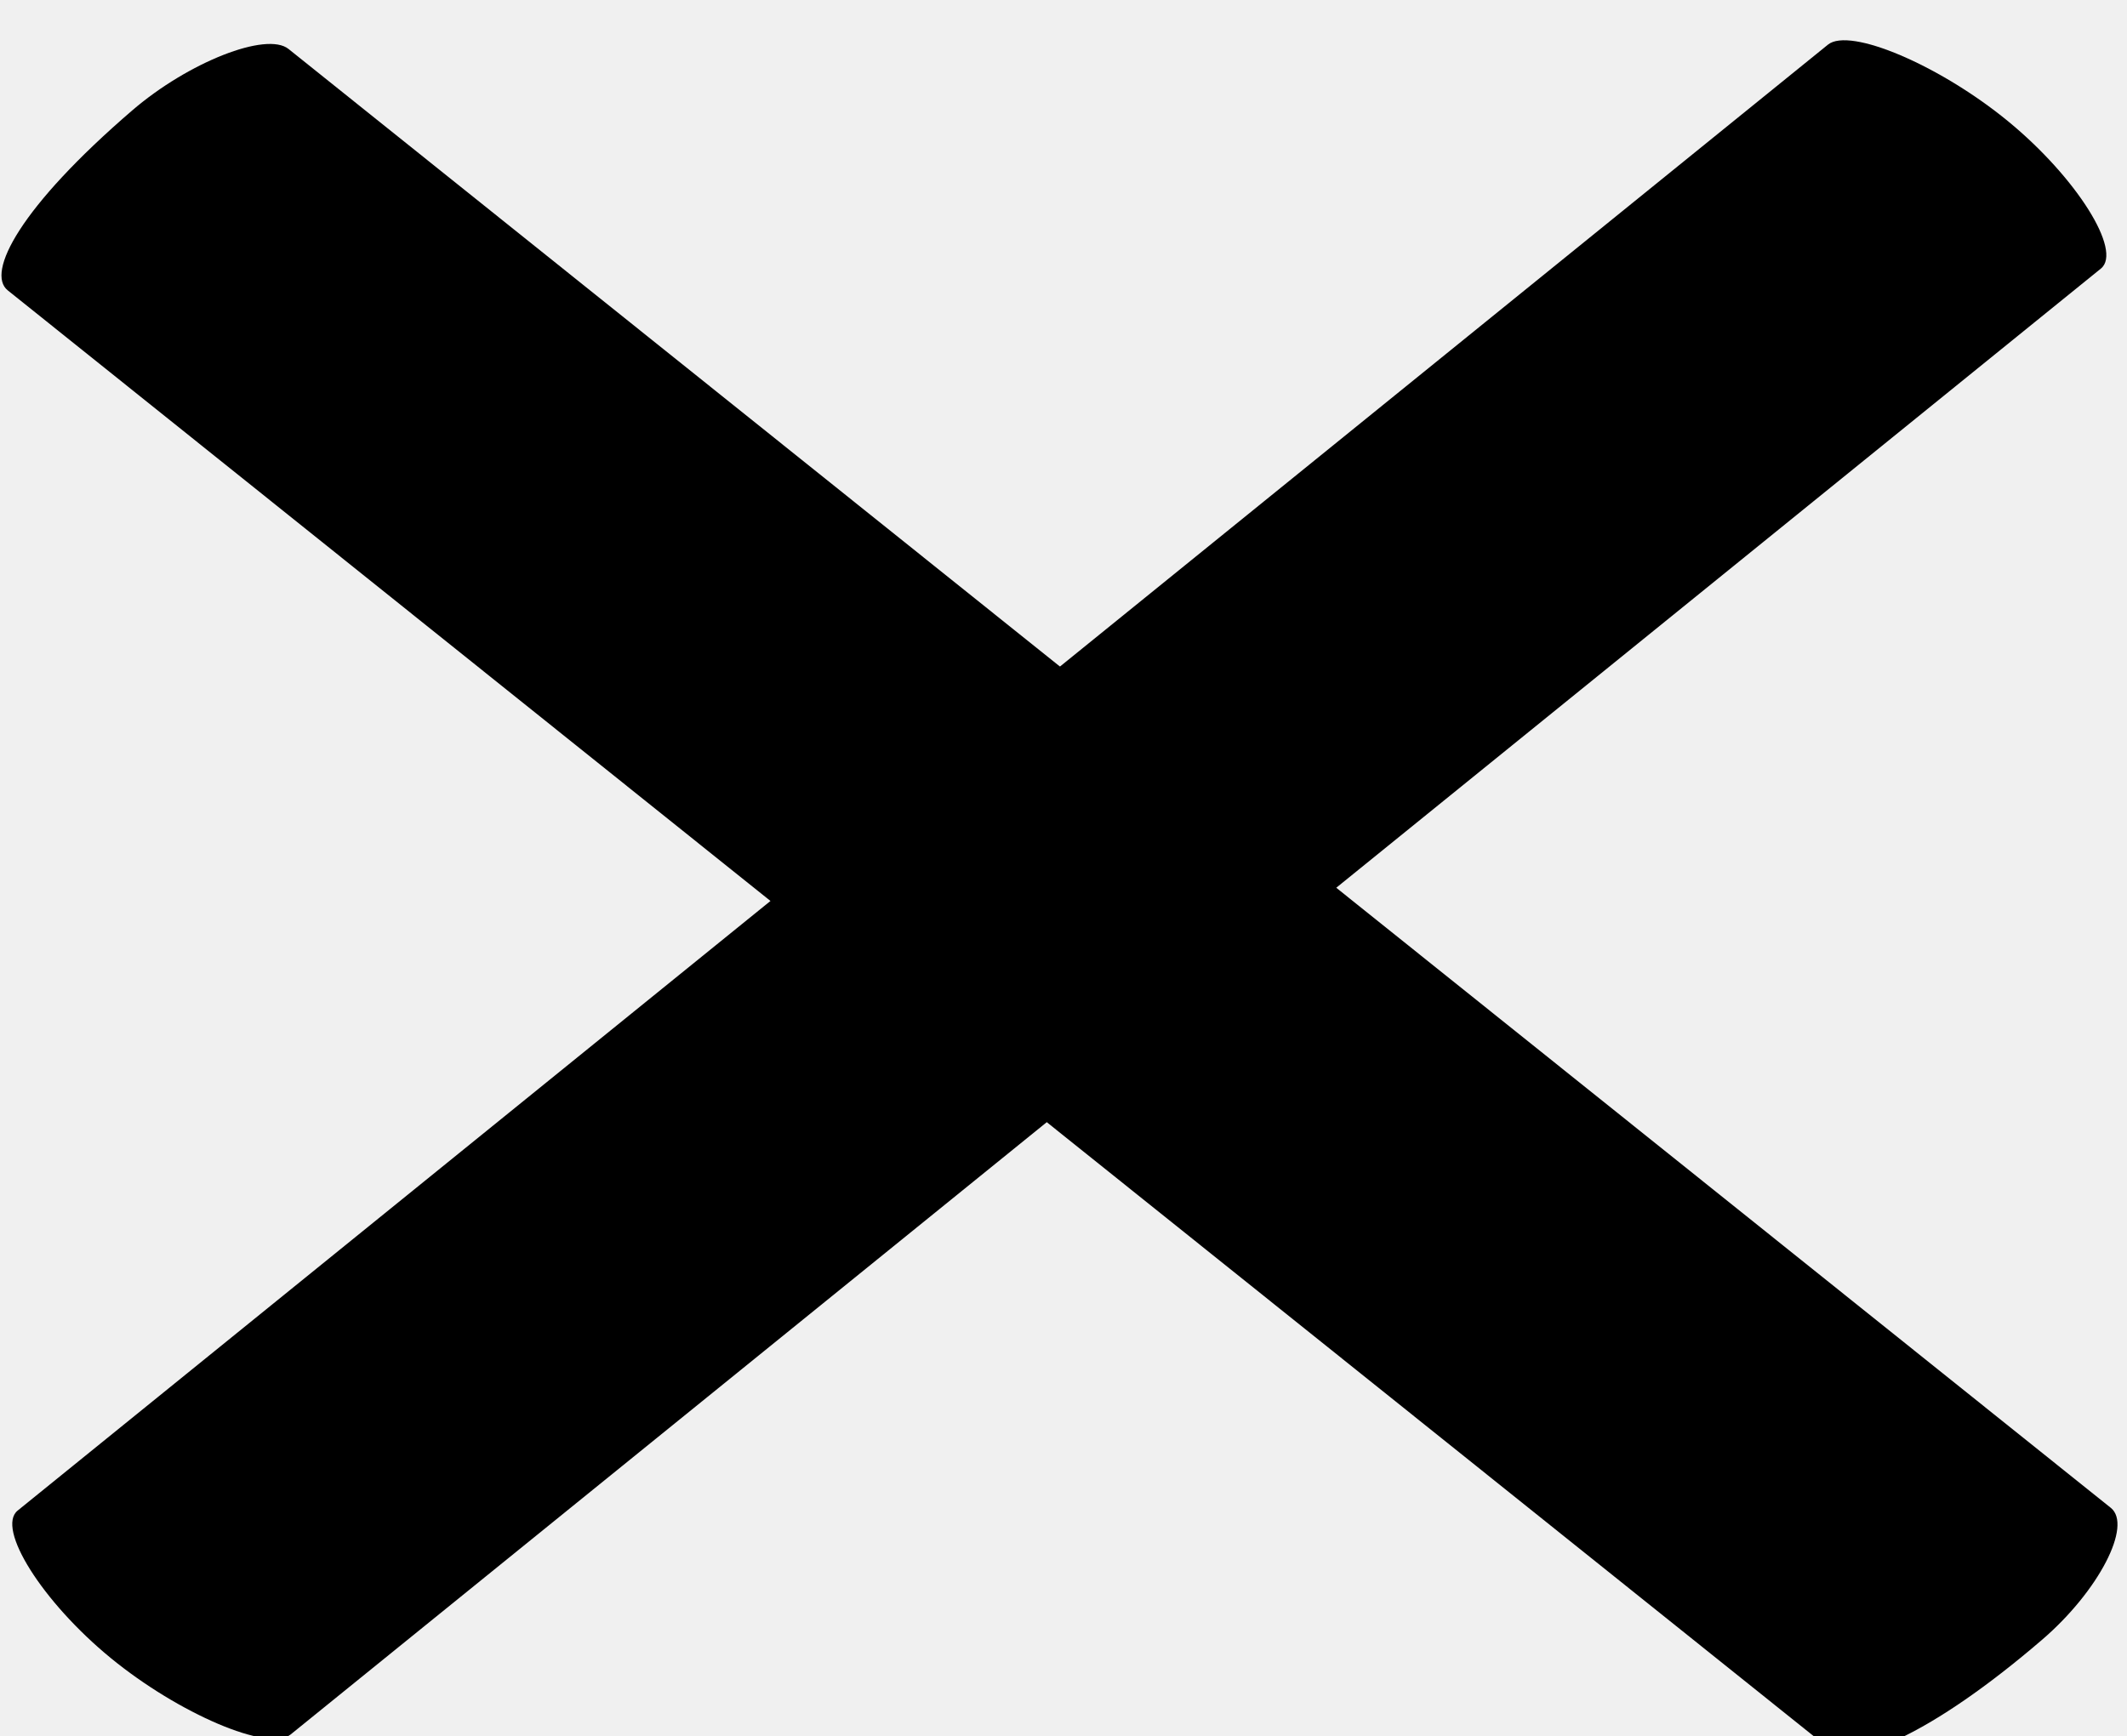
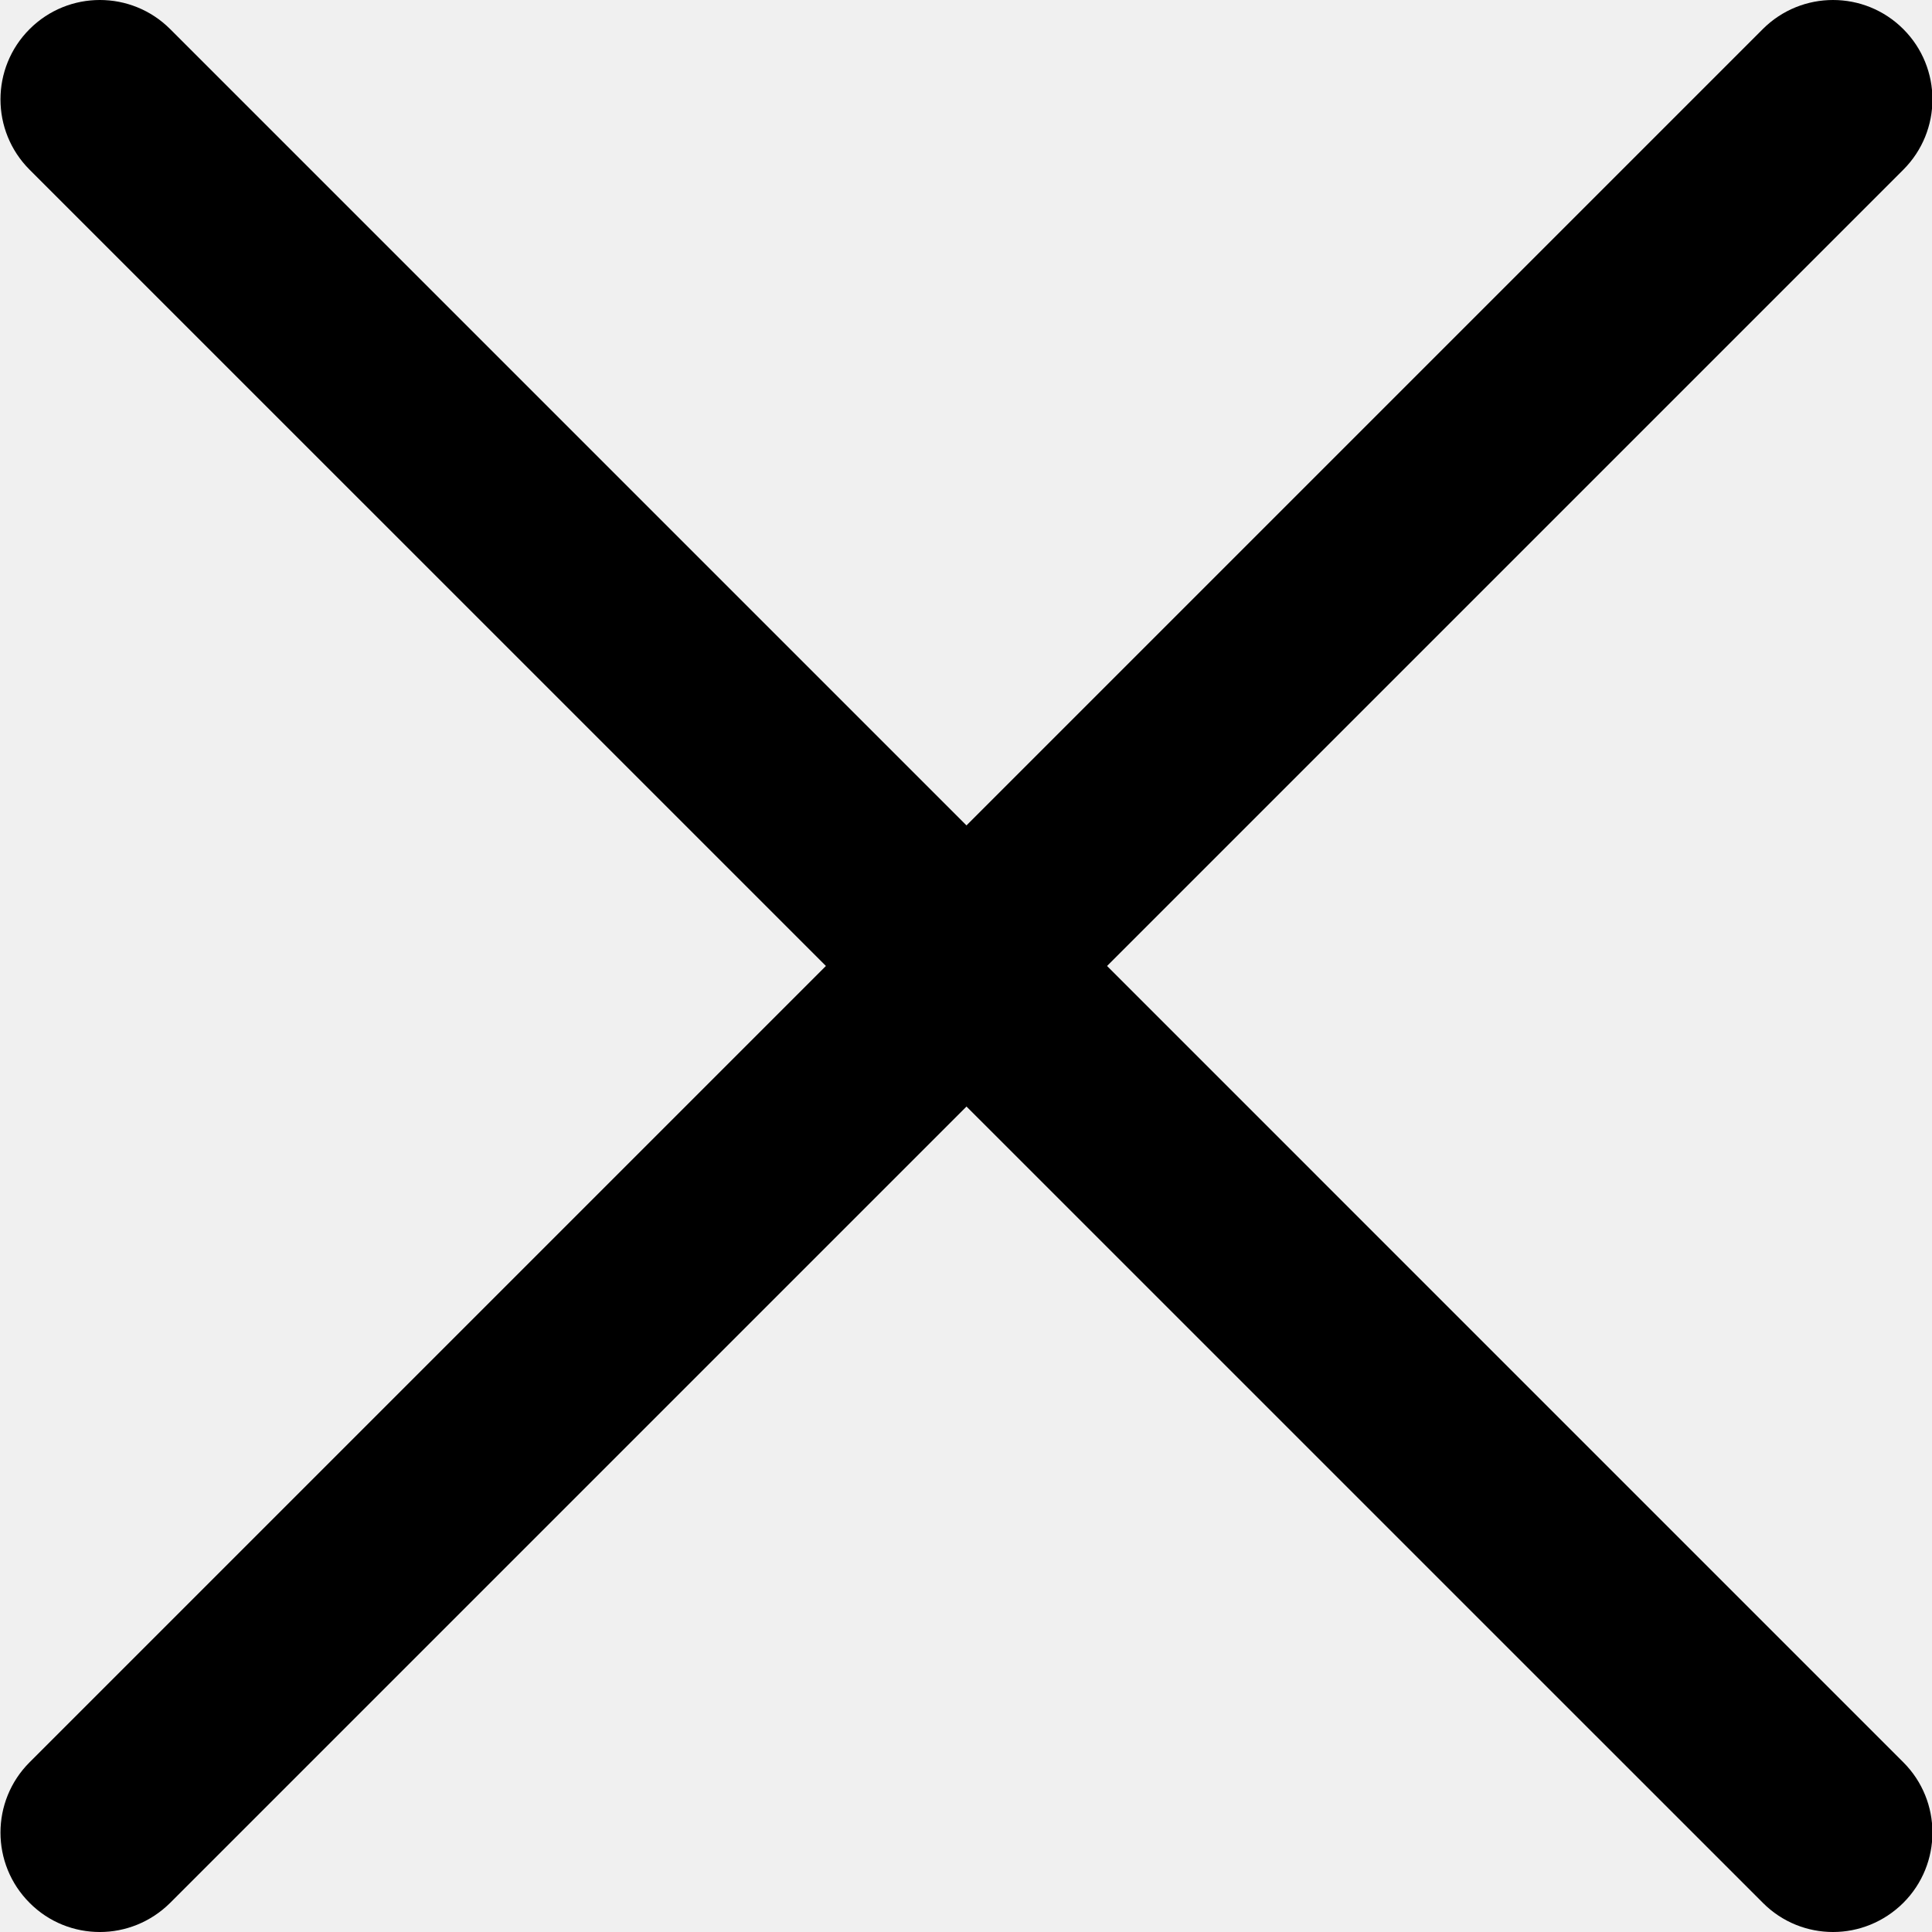
- <svg xmlns="http://www.w3.org/2000/svg" xml:space="preserve" width="87px" height="71px" version="1.1" style="shape-rendering:geometricPrecision; text-rendering:geometricPrecision; image-rendering:optimizeQuality; fill-rule:evenodd; clip-rule:evenodd" viewBox="0 0 87 71" id="svg15">
-   <defs id="defs4">
-     <style type="text/css" id="style2">
-    
-     .fil0 {fill:white}
-    
-   </style>
-   </defs>
-   <g id="Layer_x0020_1" style="fill:#000000" transform="matrix(0.8921256,-0.7226189,0.886186,0.7274623,-52.56834,20.96537)">
-     <g id="_2440612962928" style="fill:#000000">
-       <path class="fil0" d="M 85,58.123 H 2 c -1,0 -2,3.149 -2,6.298 0,3.149 1,6.298 2,6.298 h 83 c 1,0 2,-3.149 2,-6.298 0,-3.149 -1,-6.298 -2,-6.298 z" id="path11" style="fill:#000000;stroke-width:1.775" />
-     </g>
-   </g>
-   <path class="fil0" d="M 86.335,61.69 11.801,2.003 C 10.903,1.284 7.708,2.54 5.411,4.515 0.818,8.466 -0.581,11.161 0.317,11.88 L 74.852,71.567 c 0.898,0.719 4.093,-0.537 8.686,-4.488 2.297,-1.975 3.696,-4.67 2.798,-5.389 z" id="path7" style="clip-rule:evenodd;fill:#000000;fill-rule:evenodd;stroke-width:1.851;image-rendering:optimizeQuality;shape-rendering:geometricPrecision;text-rendering:geometricPrecision" />
+ <svg xmlns="http://www.w3.org/2000/svg" height="311pt" viewBox="0 0 311 311.077" width="311pt">
+   <path d="m16.035 311.078c-4.098 0-8.195-1.559-11.309-4.695-6.25-6.25-6.25-16.383 0-22.633l279.062-279.062c6.25-6.25 16.383-6.25 22.633 0s6.25 16.383 0 22.637l-279.059 279.059c-3.137 3.117-7.234 4.695-11.328 4.695zm0 0" />
+   <path d="m295.117 311.078c-4.098 0-8.191-1.559-11.309-4.695l-279.082-279.059c-6.25-6.254-6.25-16.387 0-22.637s16.383-6.25 22.637 0l279.059 279.062c6.25 6.25 6.25 16.383 0 22.633-3.137 3.117-7.23 4.695-11.305 4.695zm0 0" />
</svg>
